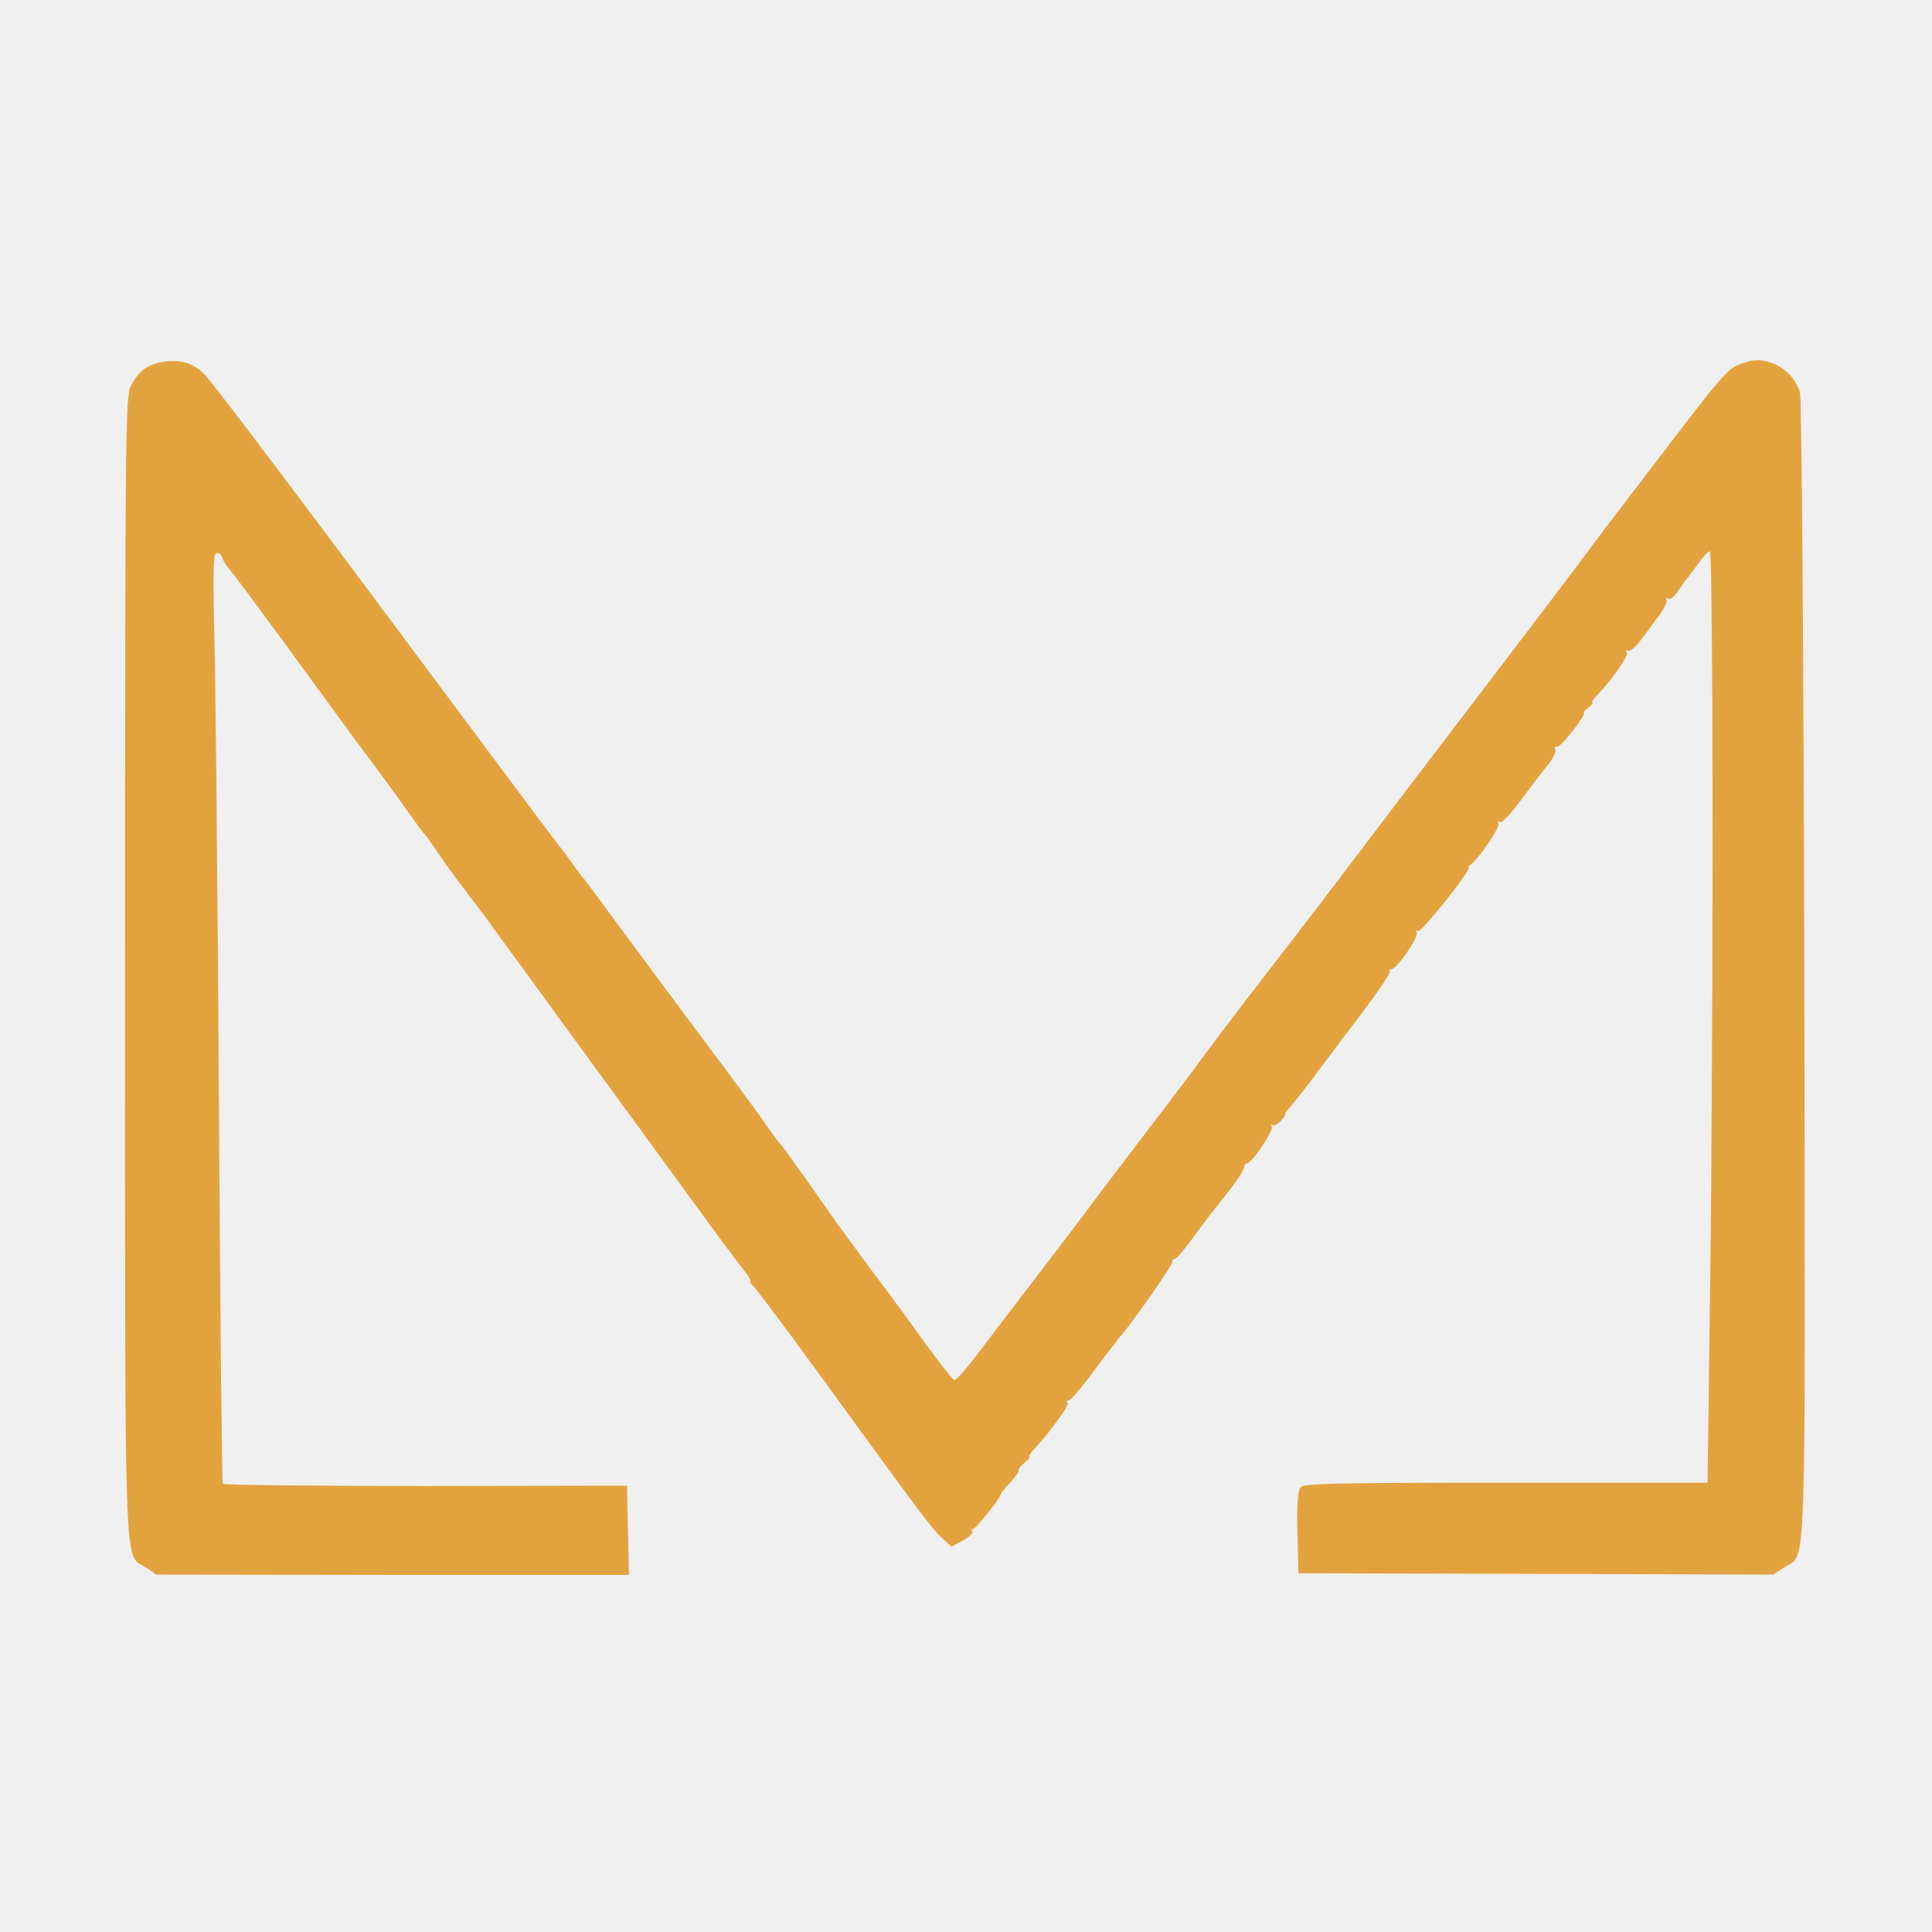
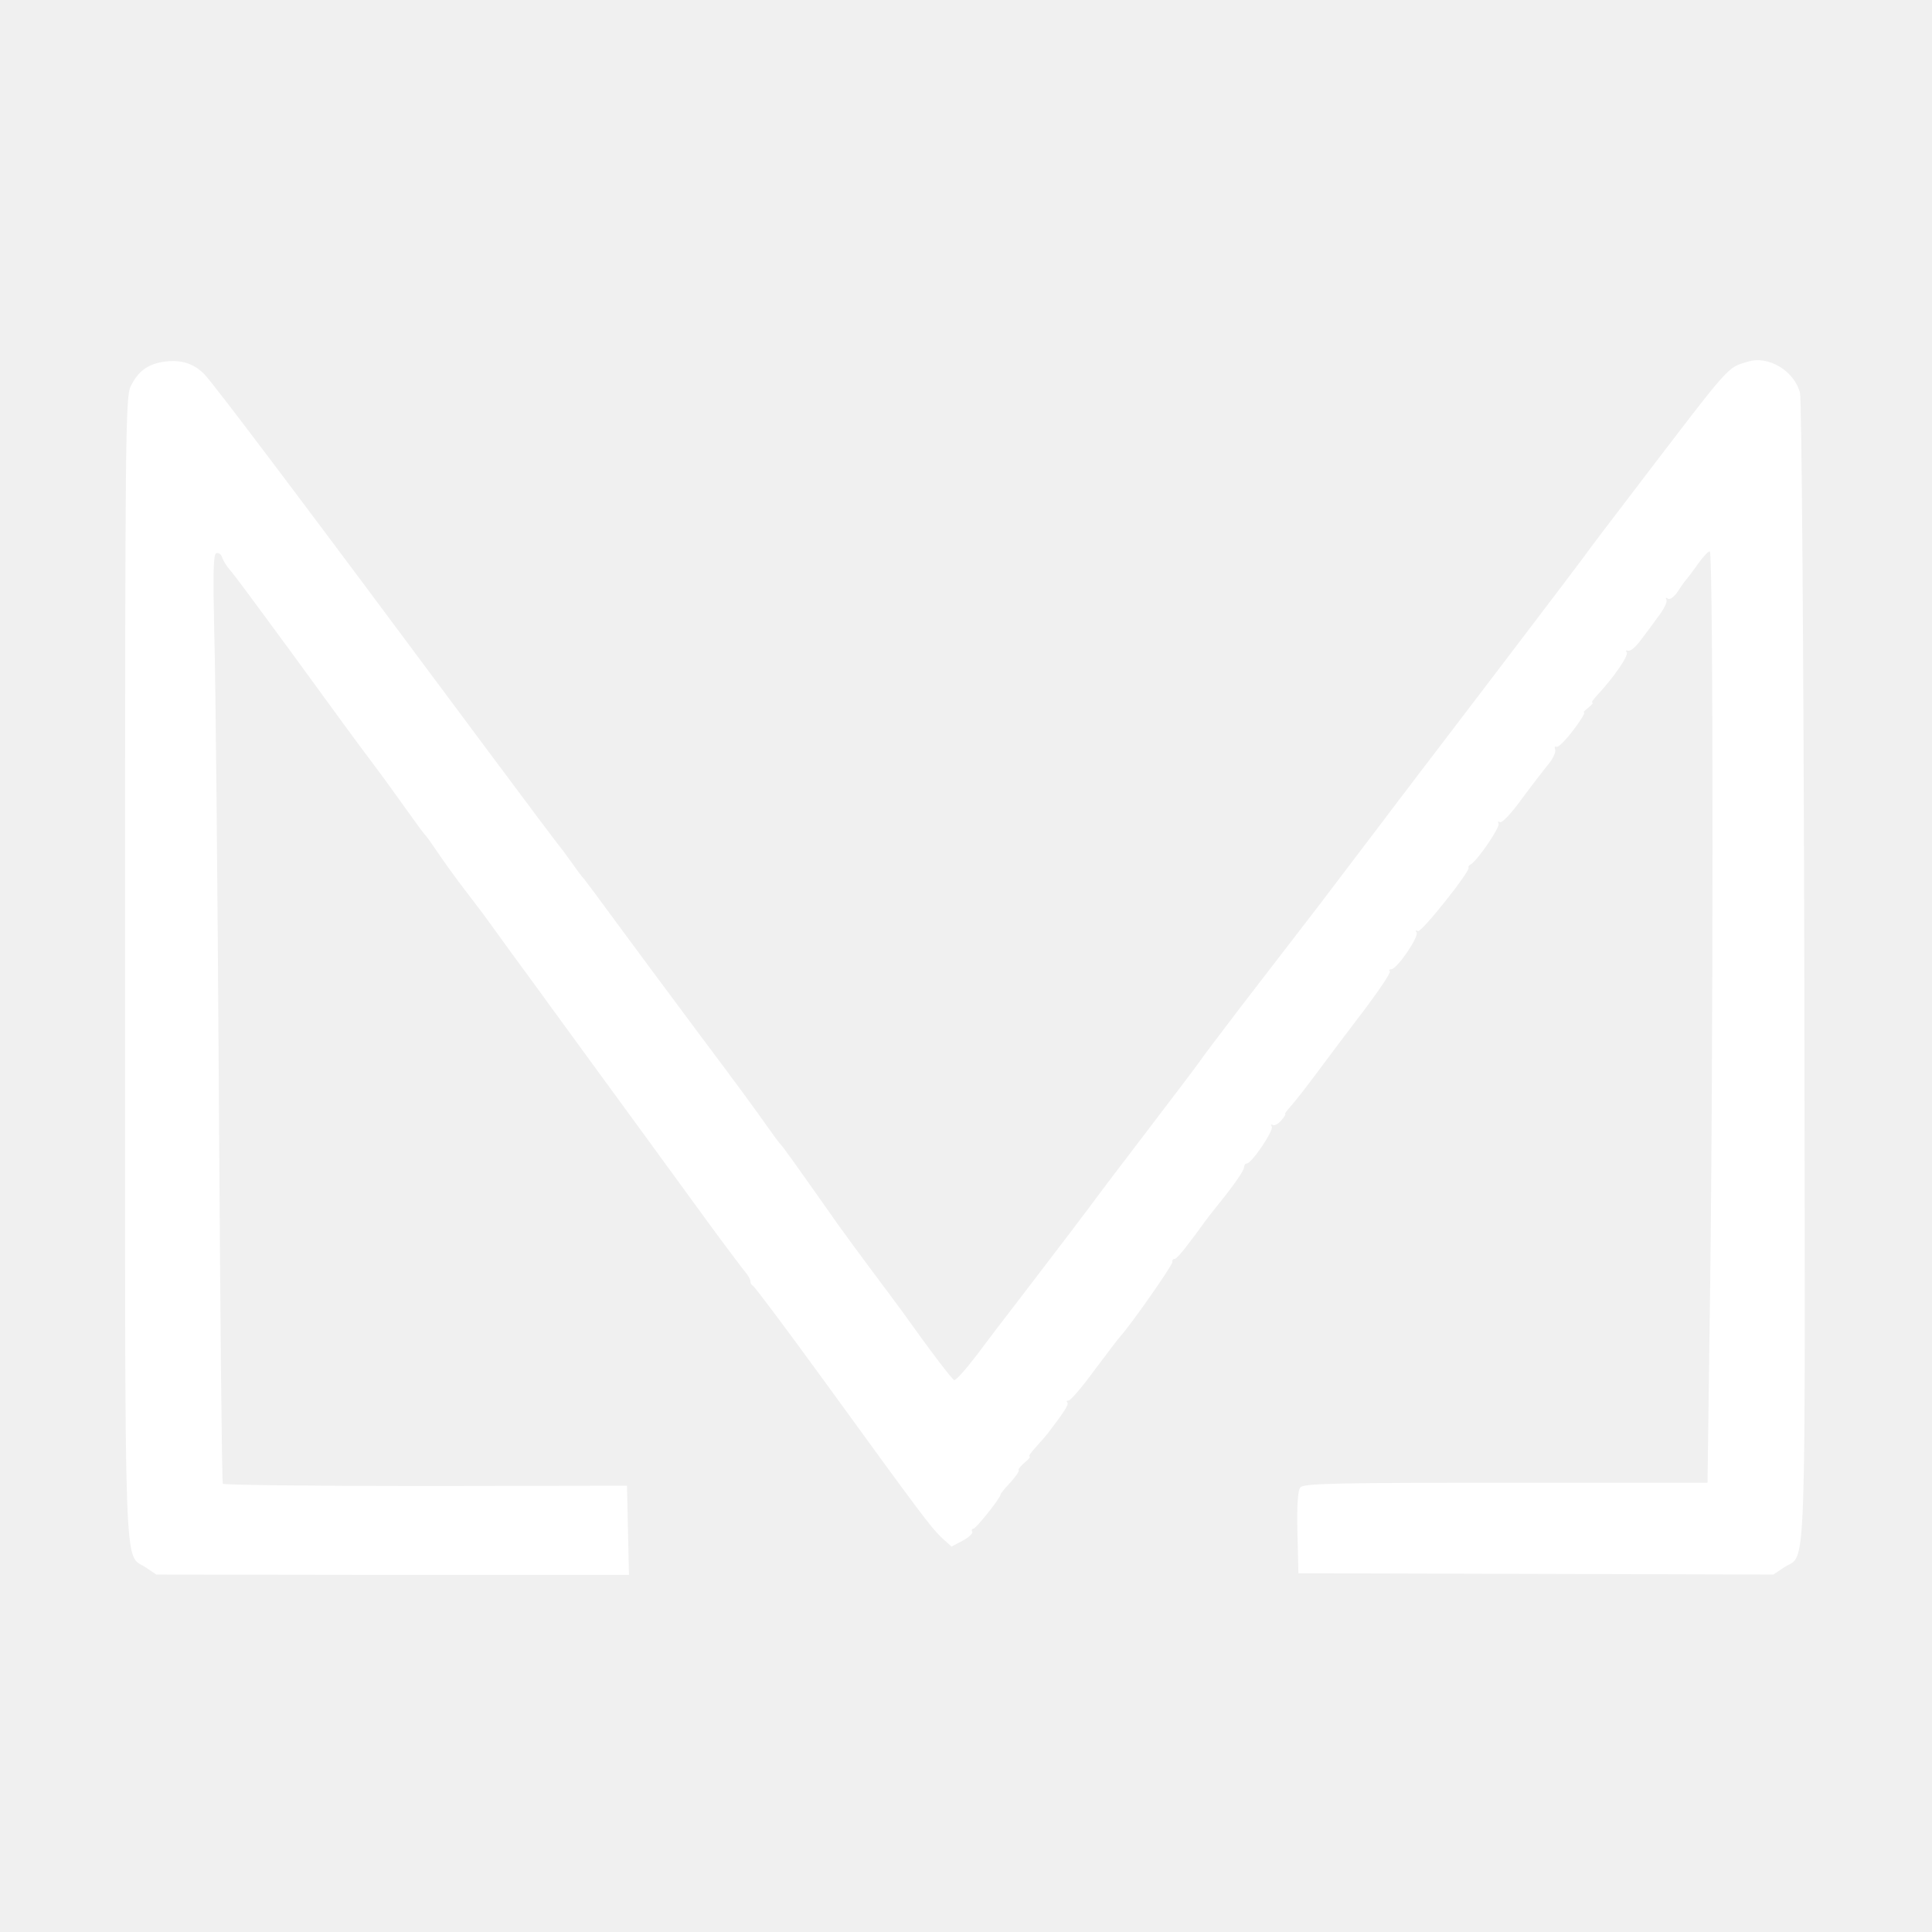
<svg xmlns="http://www.w3.org/2000/svg" viewBox="-38 -108.5 587 587" role="img" aria-label="Lumen Method mark">
-   <g transform="translate(0,370) scale(0.1,-0.1)" fill="#E2A33F" stroke="none">
+   <g transform="translate(0,370) scale(0.1,-0.1)" fill="#FFFFFF" stroke="none">
    <path d="M4930 3686 c-64 -20 -45 2 -345 -391 -66 -86 -136 -178 -155 -205 -28 -38 -384 -506 -509 -669 -14 -19 -37 -49 -51 -67 -41 -55 -234 -308 -242 -319 -11 -14 -111 -144 -238 -309 -58 -76 -114 -150 -125 -166 -11 -16 -81 -108 -155 -205 -74 -97 -144 -189 -155 -204 -20 -28 -112 -149 -240 -316 -38 -49 -96 -125 -128 -168 -33 -43 -63 -77 -68 -75 -7 3 -67 81 -156 206 -21 29 -63 85 -93 125 -30 40 -77 104 -105 143 -135 192 -169 239 -175 244 -3 3 -21 27 -40 54 -18 27 -110 152 -204 277 -94 126 -209 281 -256 345 -47 64 -90 122 -95 128 -6 6 -22 27 -35 46 -14 19 -30 42 -37 50 -7 8 -115 152 -240 320 -527 709 -815 1091 -843 1119 -34 34 -75 45 -128 36 -45 -8 -73 -29 -95 -74 -16 -32 -17 -157 -17 -1767 0 -1918 -5 -1775 64 -1822 l31 -21 718 -1 718 0 -3 135 -3 136 -612 -1 c-336 0 -614 3 -616 7 -3 5 -8 535 -12 1178 -4 644 -10 1277 -14 1407 -4 181 -3 239 6 242 7 3 15 -3 18 -13 3 -9 13 -26 23 -37 10 -10 91 -120 182 -244 181 -248 179 -246 253 -345 29 -38 74 -101 102 -140 27 -38 52 -72 55 -75 4 -3 21 -27 40 -55 18 -27 56 -80 84 -116 28 -37 59 -77 68 -90 9 -13 45 -62 79 -109 34 -47 81 -110 103 -141 101 -139 233 -319 273 -374 63 -86 201 -276 221 -303 26 -36 101 -136 112 -149 5 -7 10 -16 10 -22 0 -5 4 -11 8 -13 4 -1 100 -129 212 -283 302 -416 326 -447 359 -480 l32 -29 34 18 c19 10 32 23 29 27 -3 5 -1 9 3 9 8 0 83 94 83 104 0 3 13 19 30 37 16 18 28 35 25 37 -2 3 6 13 18 23 12 10 19 18 15 19 -4 0 5 13 20 29 15 17 32 36 37 43 49 64 63 86 58 92 -4 3 -2 6 4 6 6 0 42 42 79 93 38 50 73 97 79 103 34 38 160 218 157 225 -1 5 2 9 7 9 5 0 26 24 47 53 22 28 42 57 46 62 4 6 20 26 35 45 53 65 83 109 83 119 0 6 4 11 8 11 15 0 83 101 76 112 -4 6 -3 8 3 5 5 -3 17 3 26 14 9 10 14 19 12 19 -3 0 4 10 15 22 12 13 49 60 83 106 34 46 99 132 144 191 45 60 79 111 76 115 -4 3 -2 6 4 6 17 0 85 99 77 112 -4 6 -3 8 4 4 10 -6 161 184 154 193 -2 2 1 7 7 10 22 14 90 114 84 124 -3 6 -2 7 4 4 6 -4 36 28 67 71 31 42 68 90 82 107 13 16 22 36 19 43 -2 7 -1 11 4 8 5 -3 27 19 50 49 23 30 38 55 34 55 -4 0 2 7 13 15 10 8 16 15 12 15 -4 0 3 10 15 23 52 56 98 123 89 131 -4 4 -2 6 5 4 7 -2 22 11 35 28 13 17 38 50 55 74 18 23 30 47 26 53 -3 6 -1 7 5 3 6 -4 19 6 29 21 10 15 22 33 28 39 5 6 21 27 35 47 14 20 30 37 35 37 11 0 11 -1614 -1 -2378 l-6 -452 -613 0 c-511 0 -614 -2 -624 -14 -8 -9 -11 -55 -9 -137 l3 -124 721 -2 722 -2 33 22 c69 46 64 -99 61 1807 -2 967 -8 1741 -13 1761 -17 67 -96 115 -159 95z" />
  </g>
</svg>
